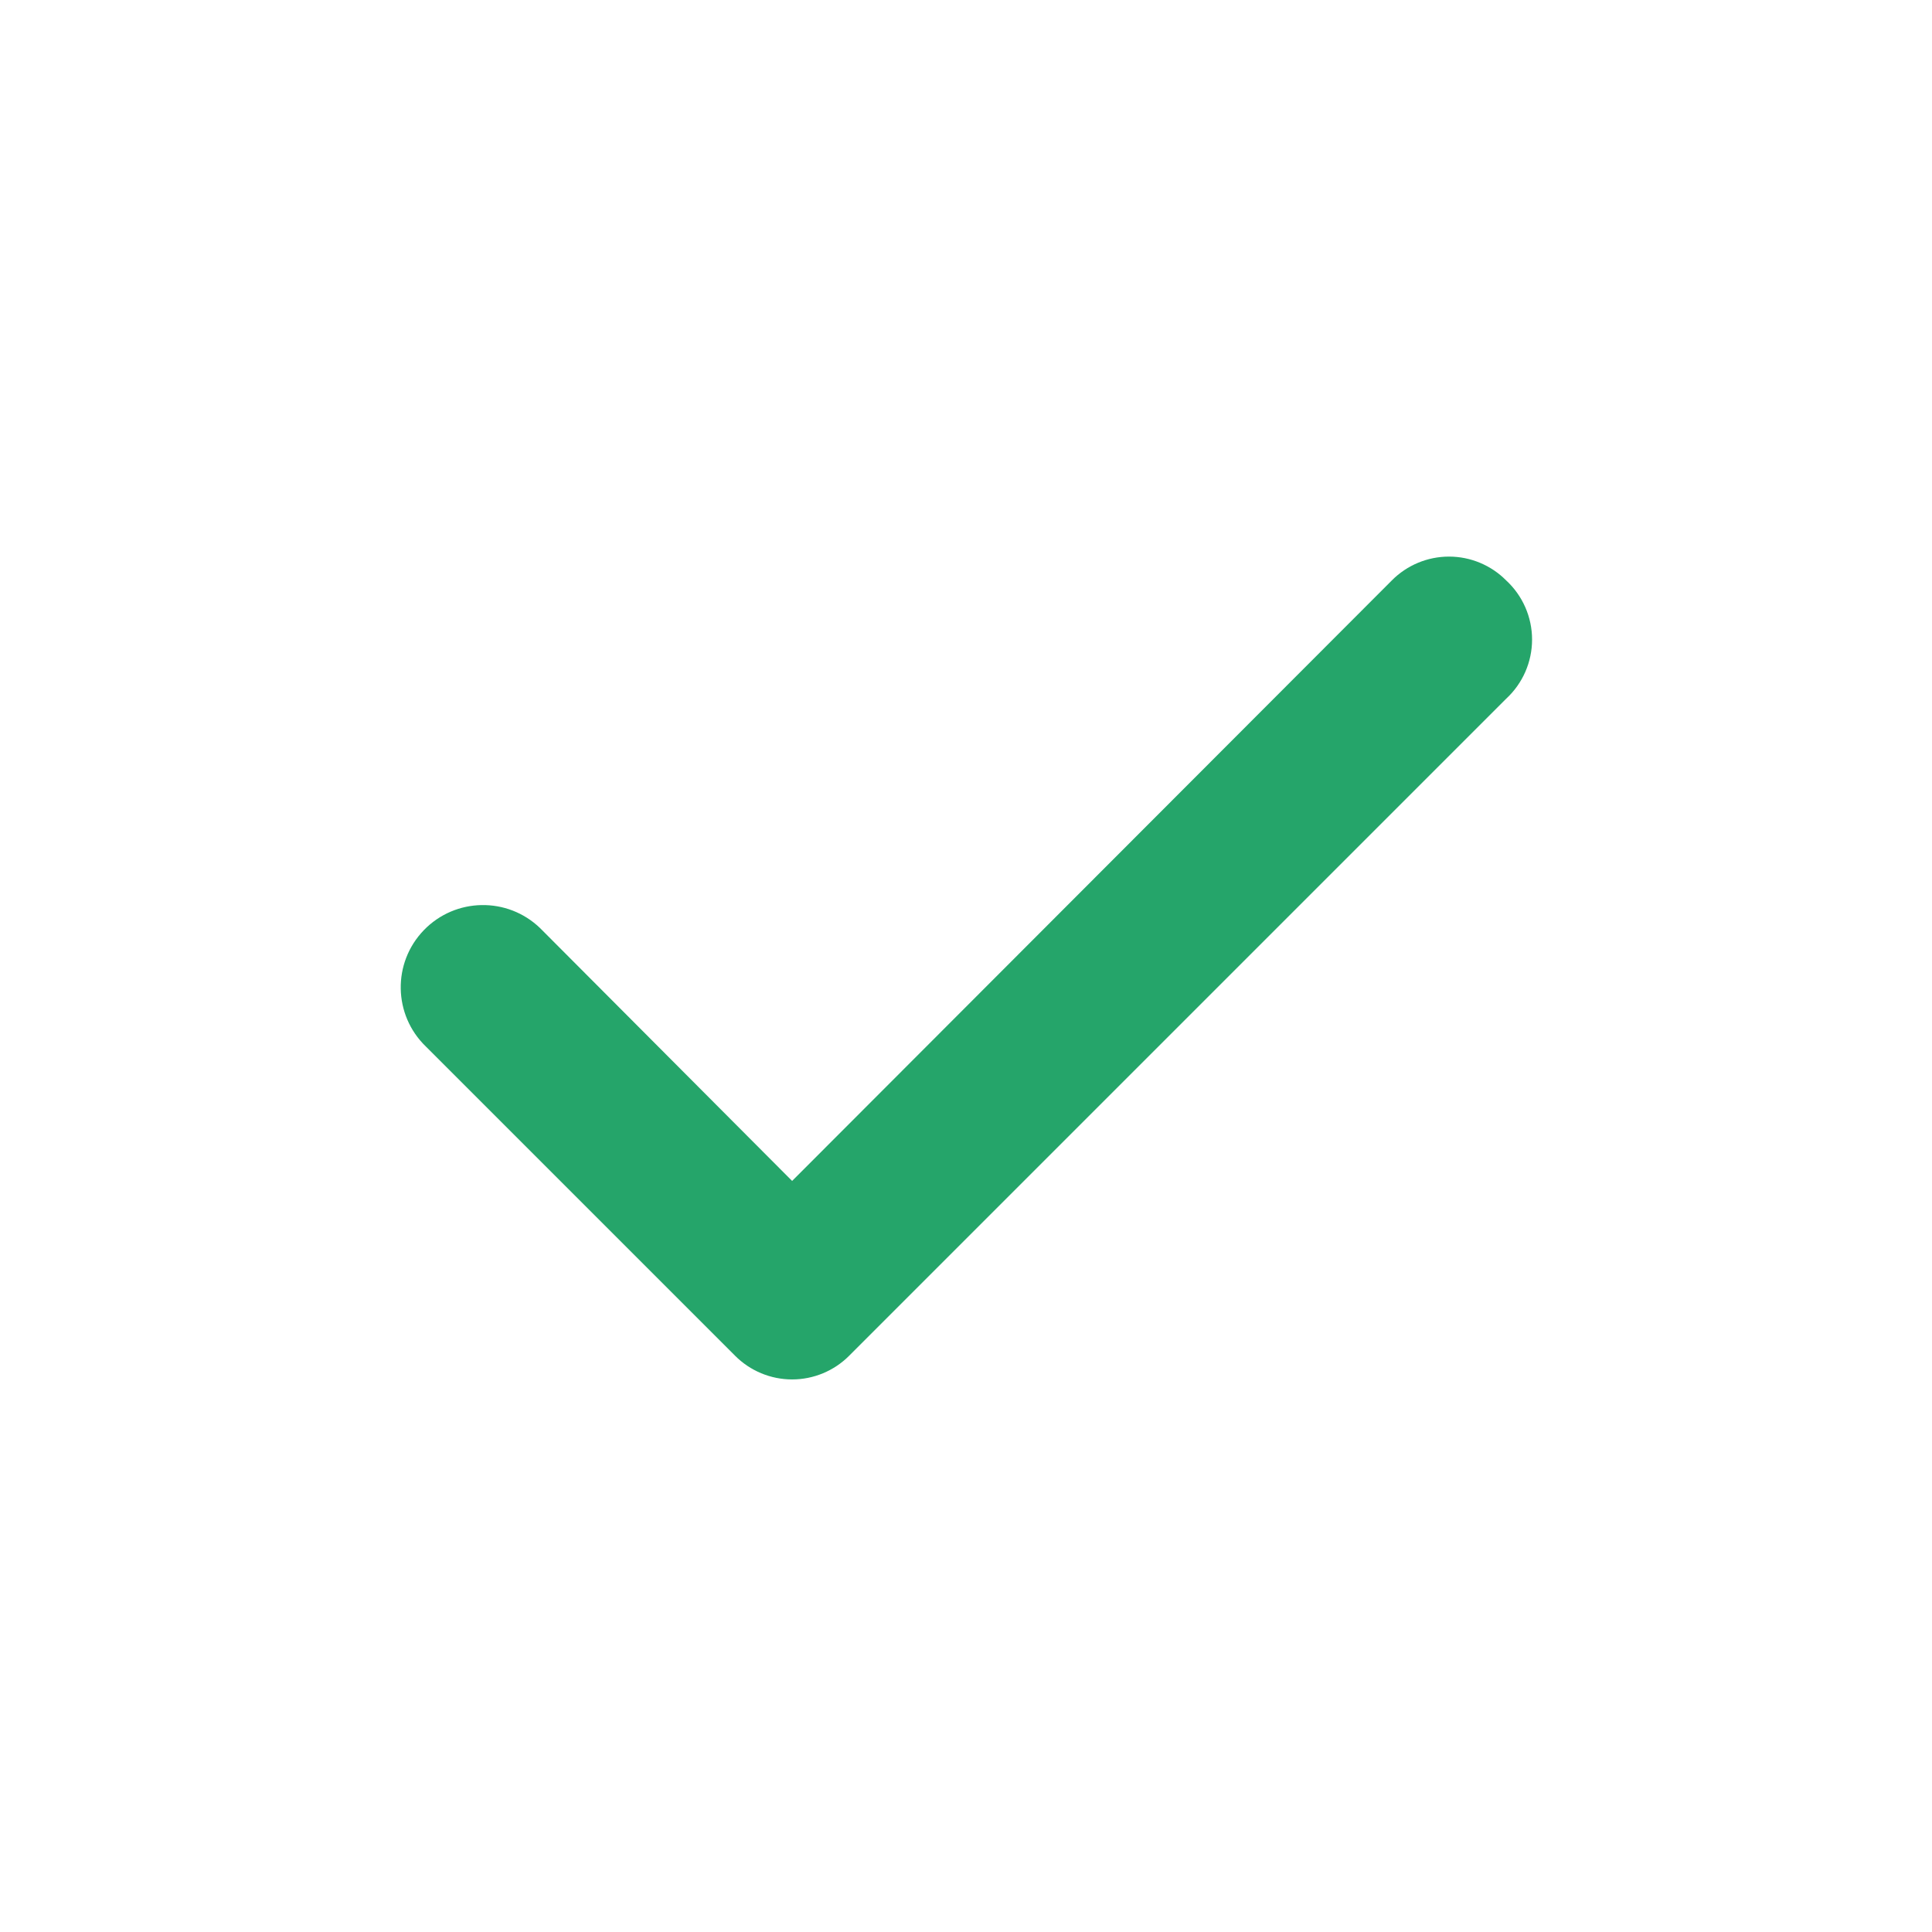
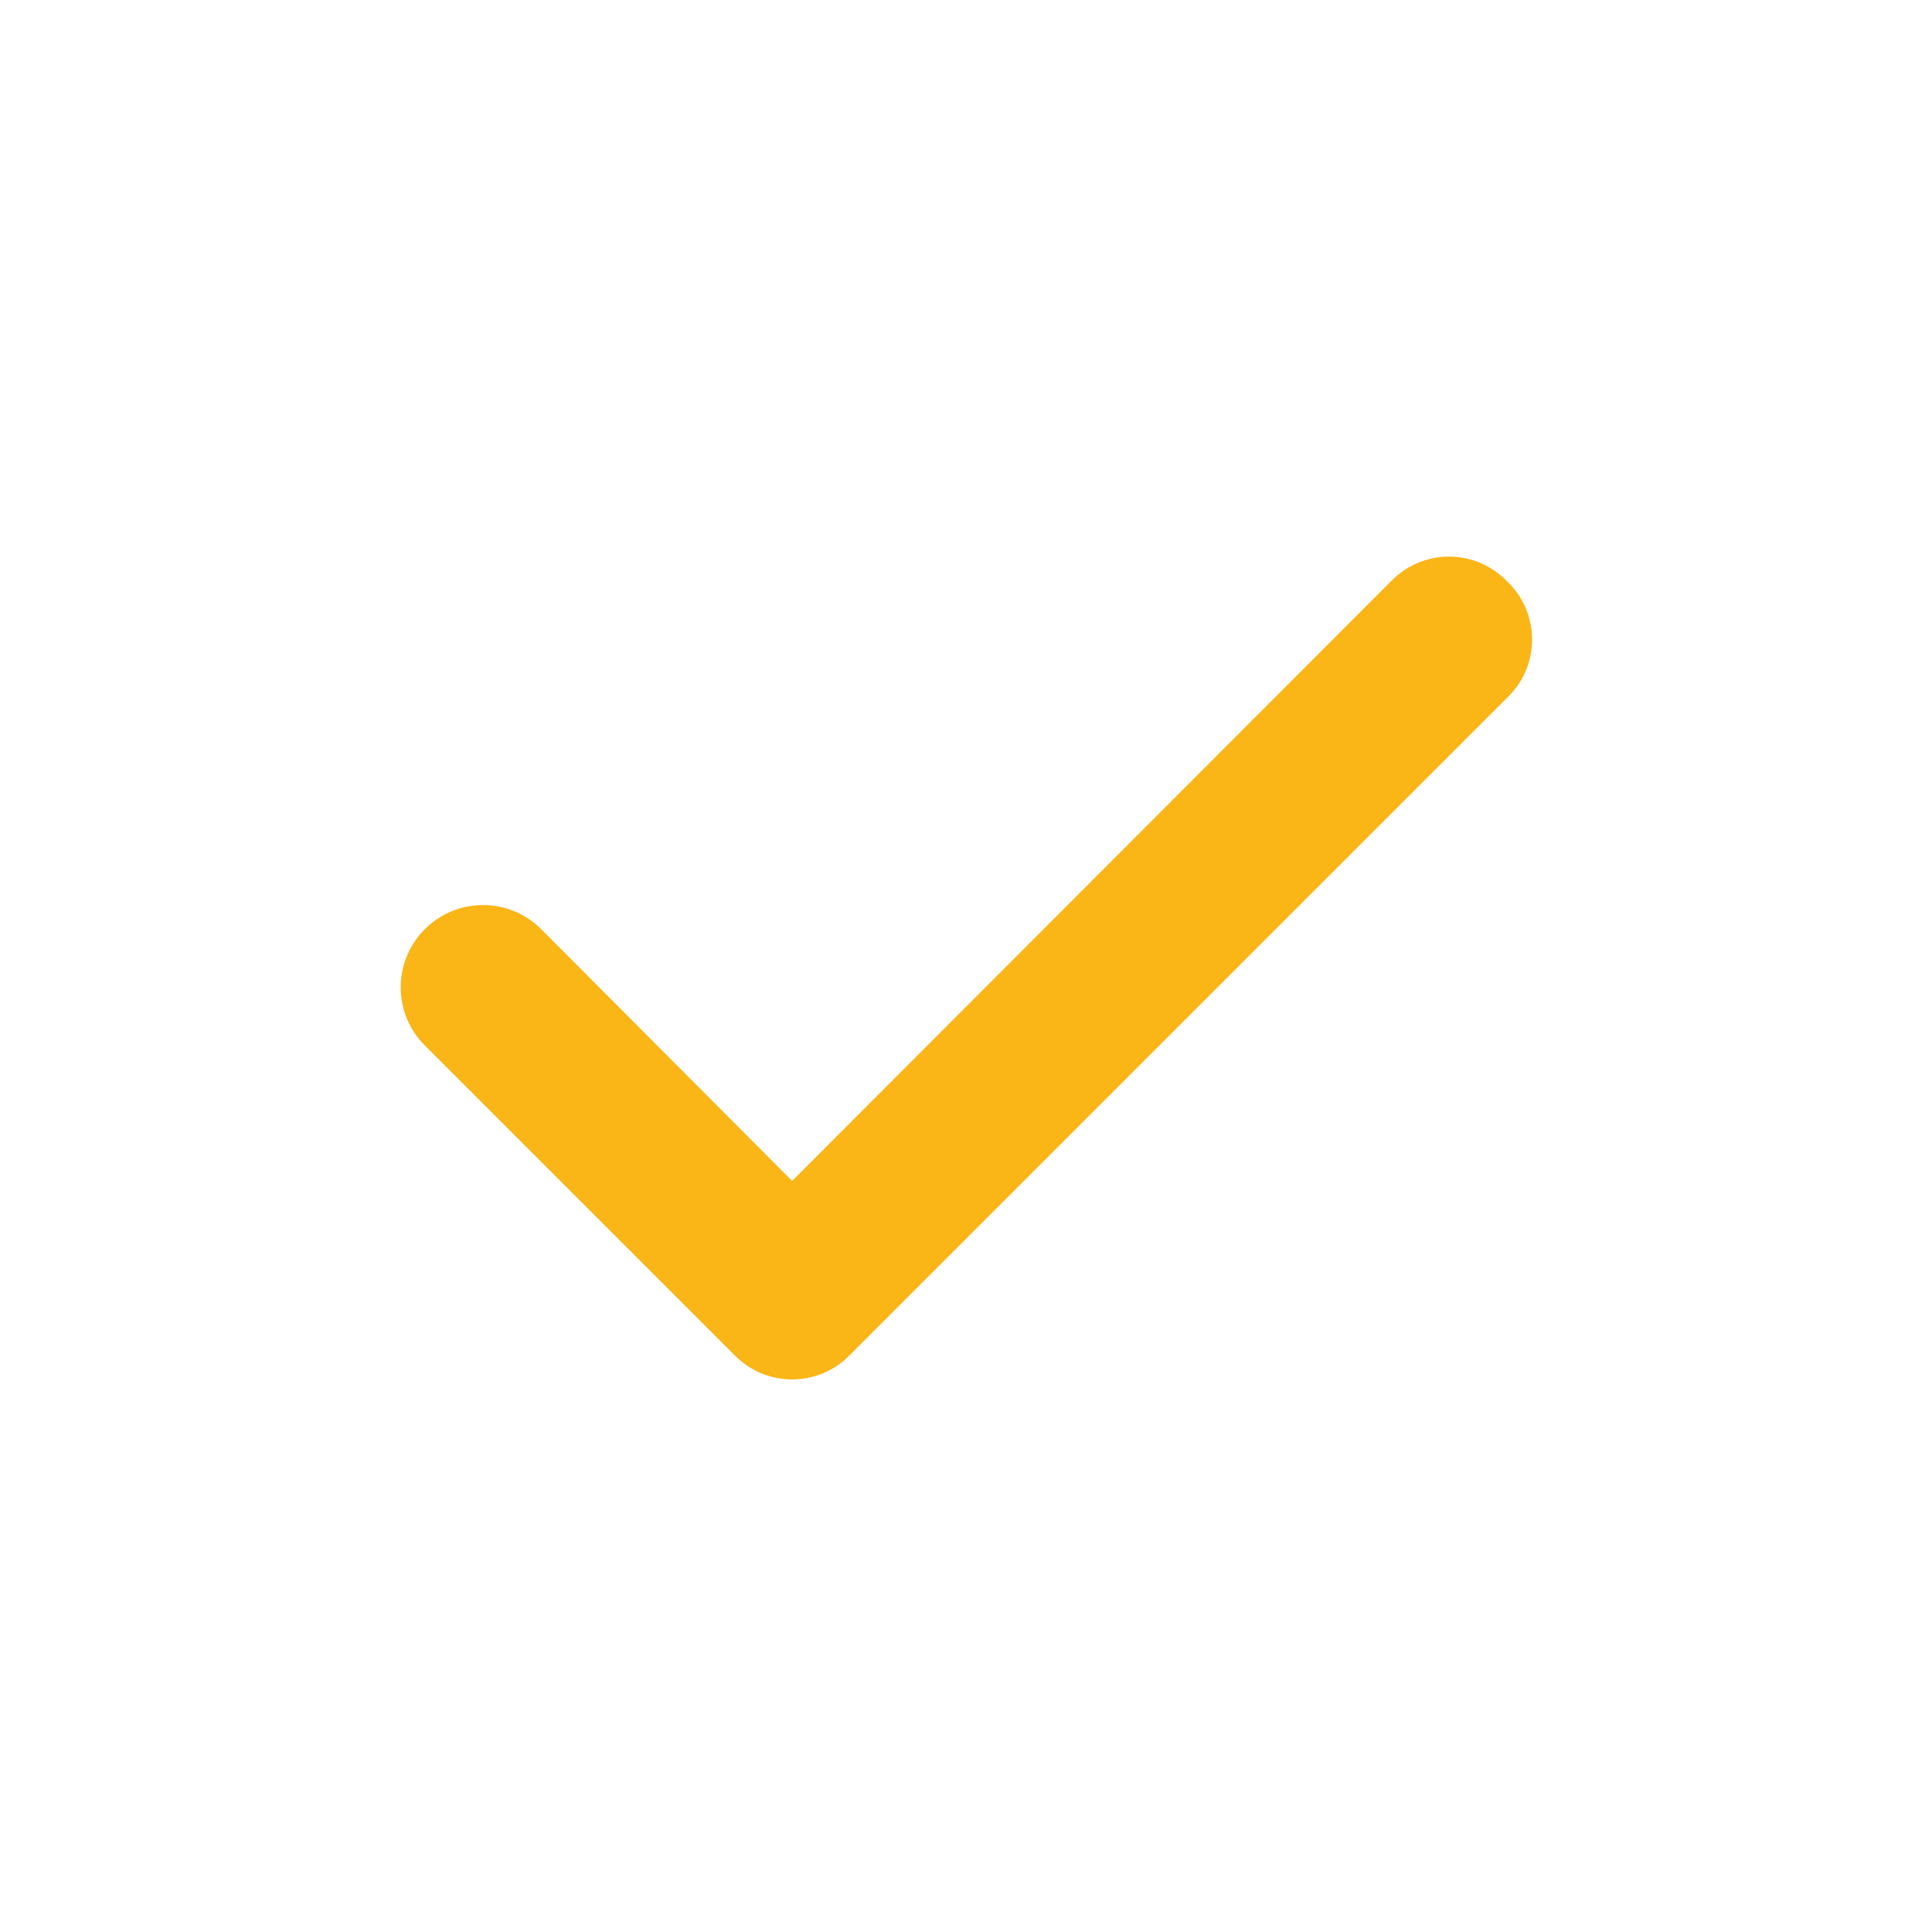
<svg xmlns="http://www.w3.org/2000/svg" viewBox="0 0 24 24">
-   <path fill="#25a56a" d="M18.71,7.21a1,1,0,0,0-1.42,0L9.84,14.67,6.71,11.53A1,1,0,1,0,5.29,13l3.84,3.84a1,1,0,0,0,1.42,0l8.16-8.16A1,1,0,0,0,18.71,7.21Z" />
+   <path fill="#FAB516" d="M18.71,7.21a1,1,0,0,0-1.42,0L9.84,14.67,6.71,11.53A1,1,0,1,0,5.29,13l3.84,3.84a1,1,0,0,0,1.42,0l8.16-8.16A1,1,0,0,0,18.71,7.21Z" />
</svg>
